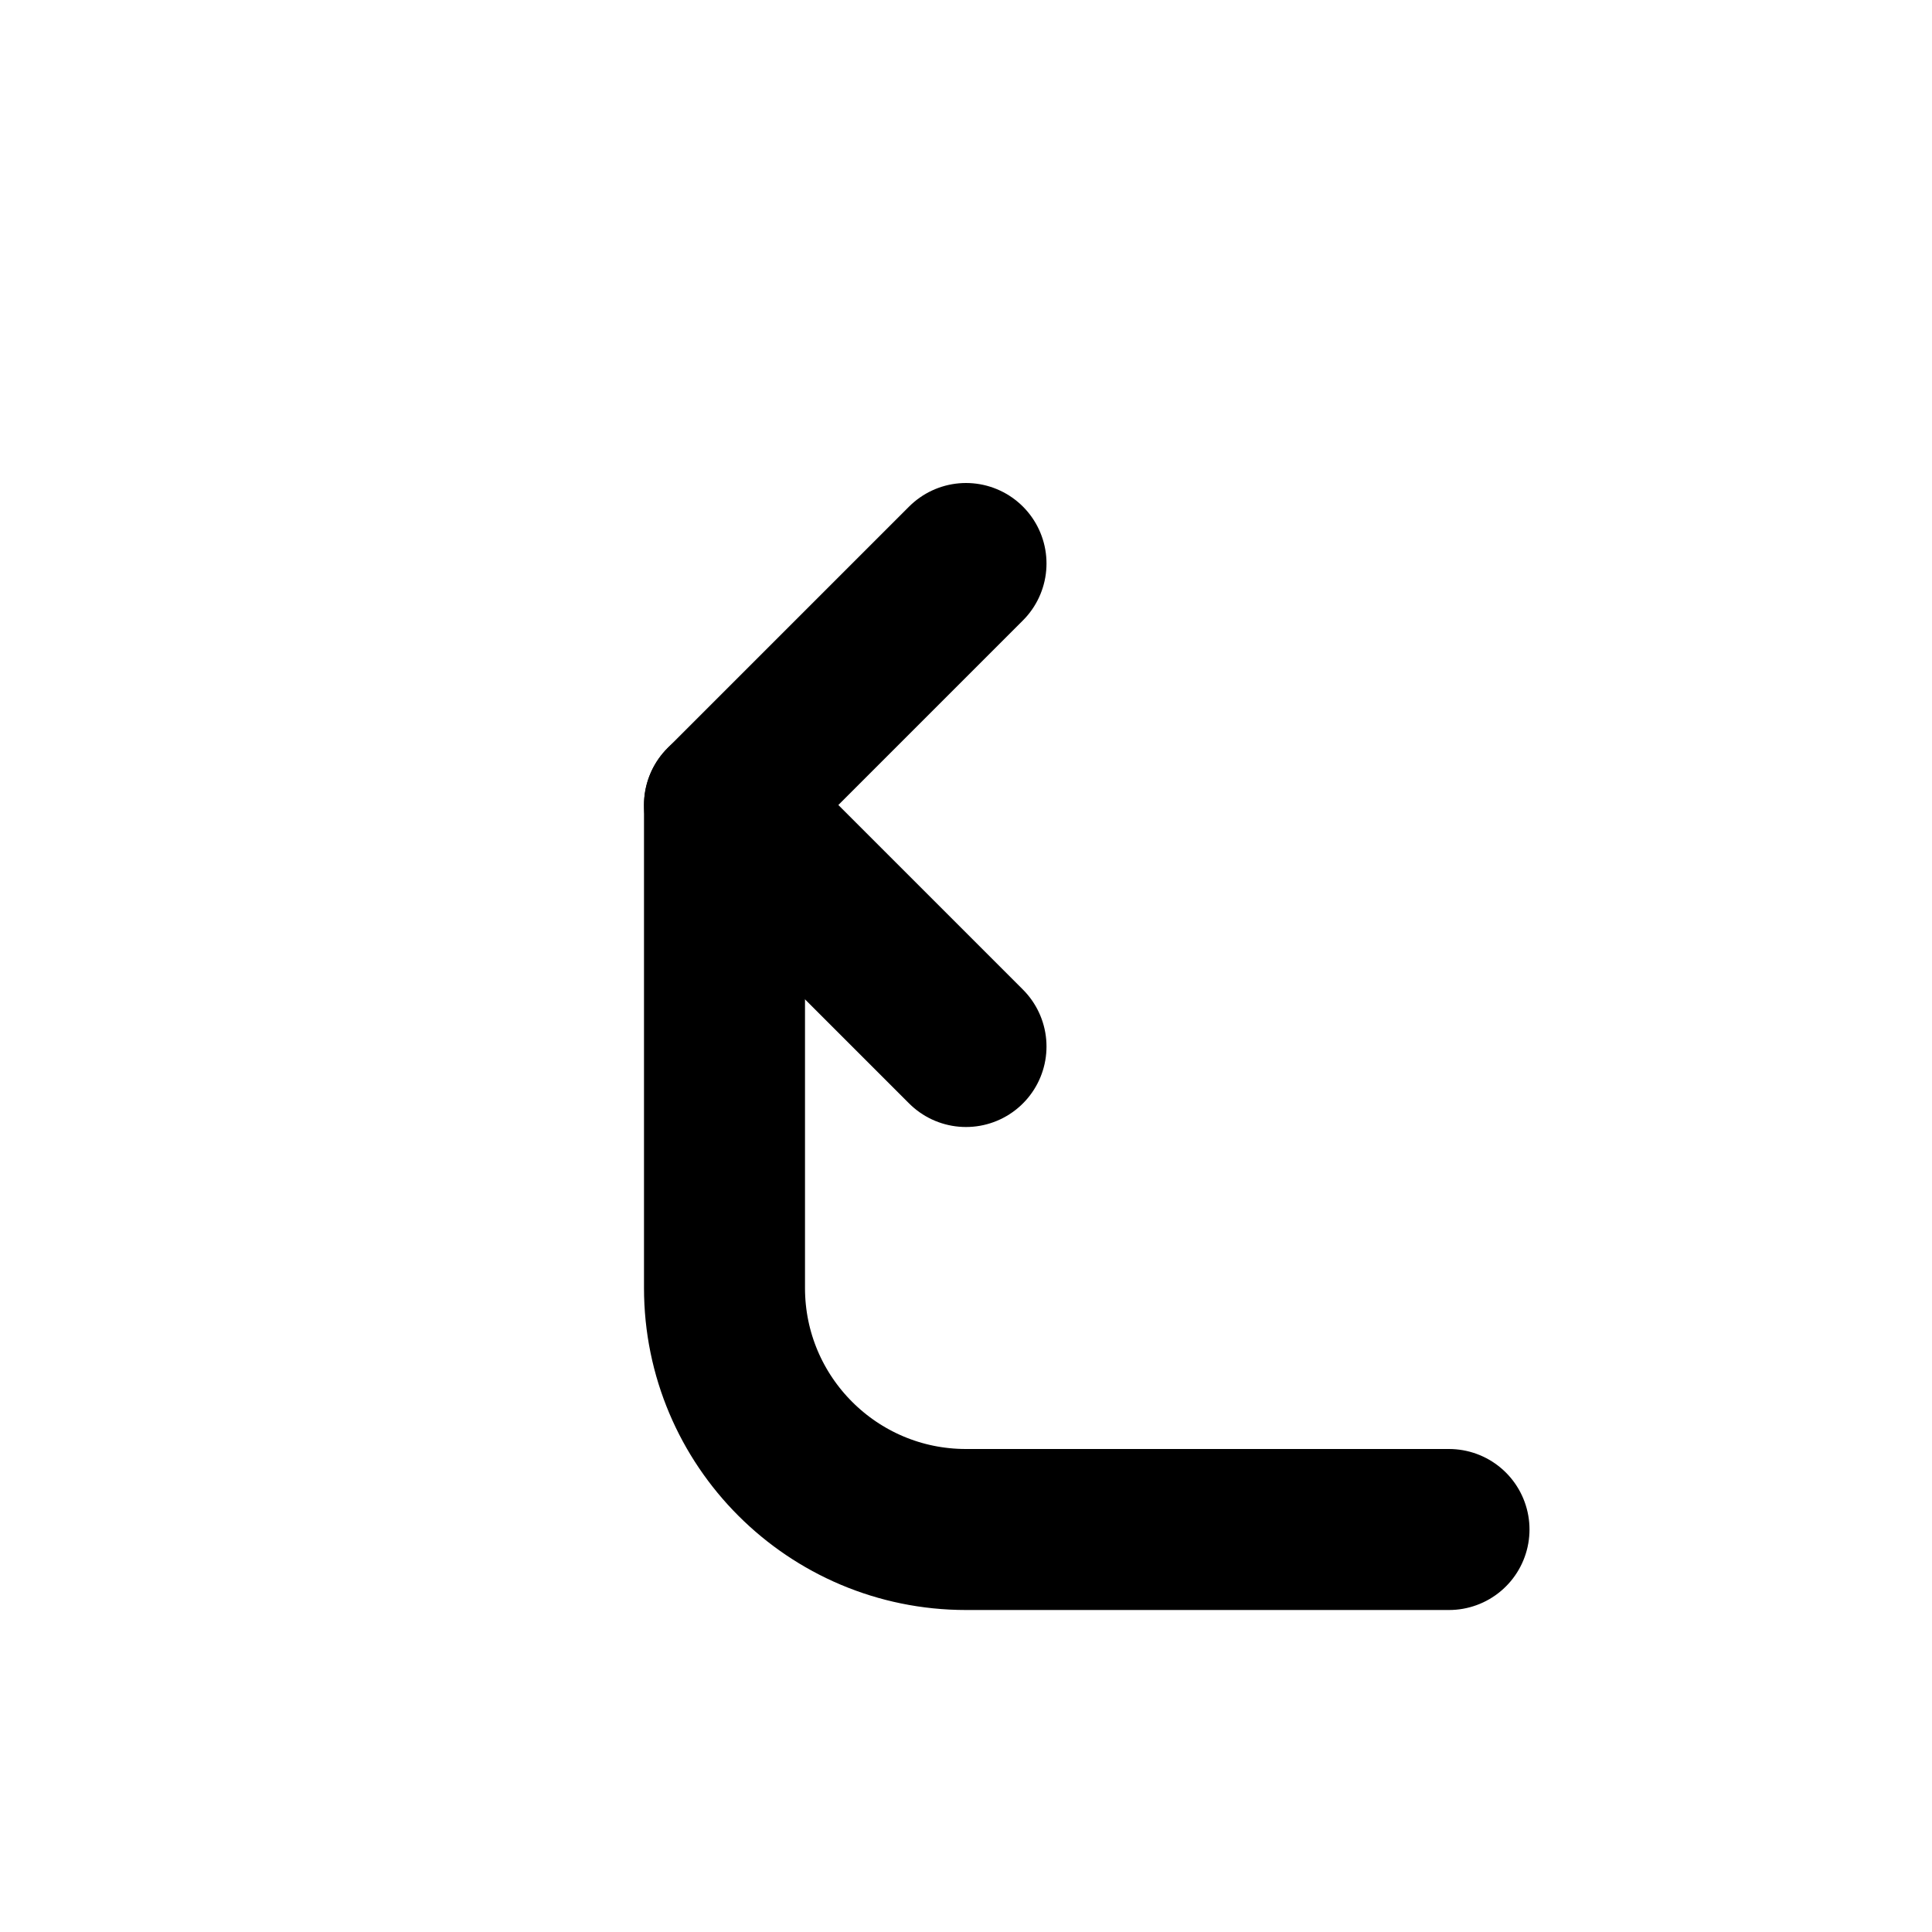
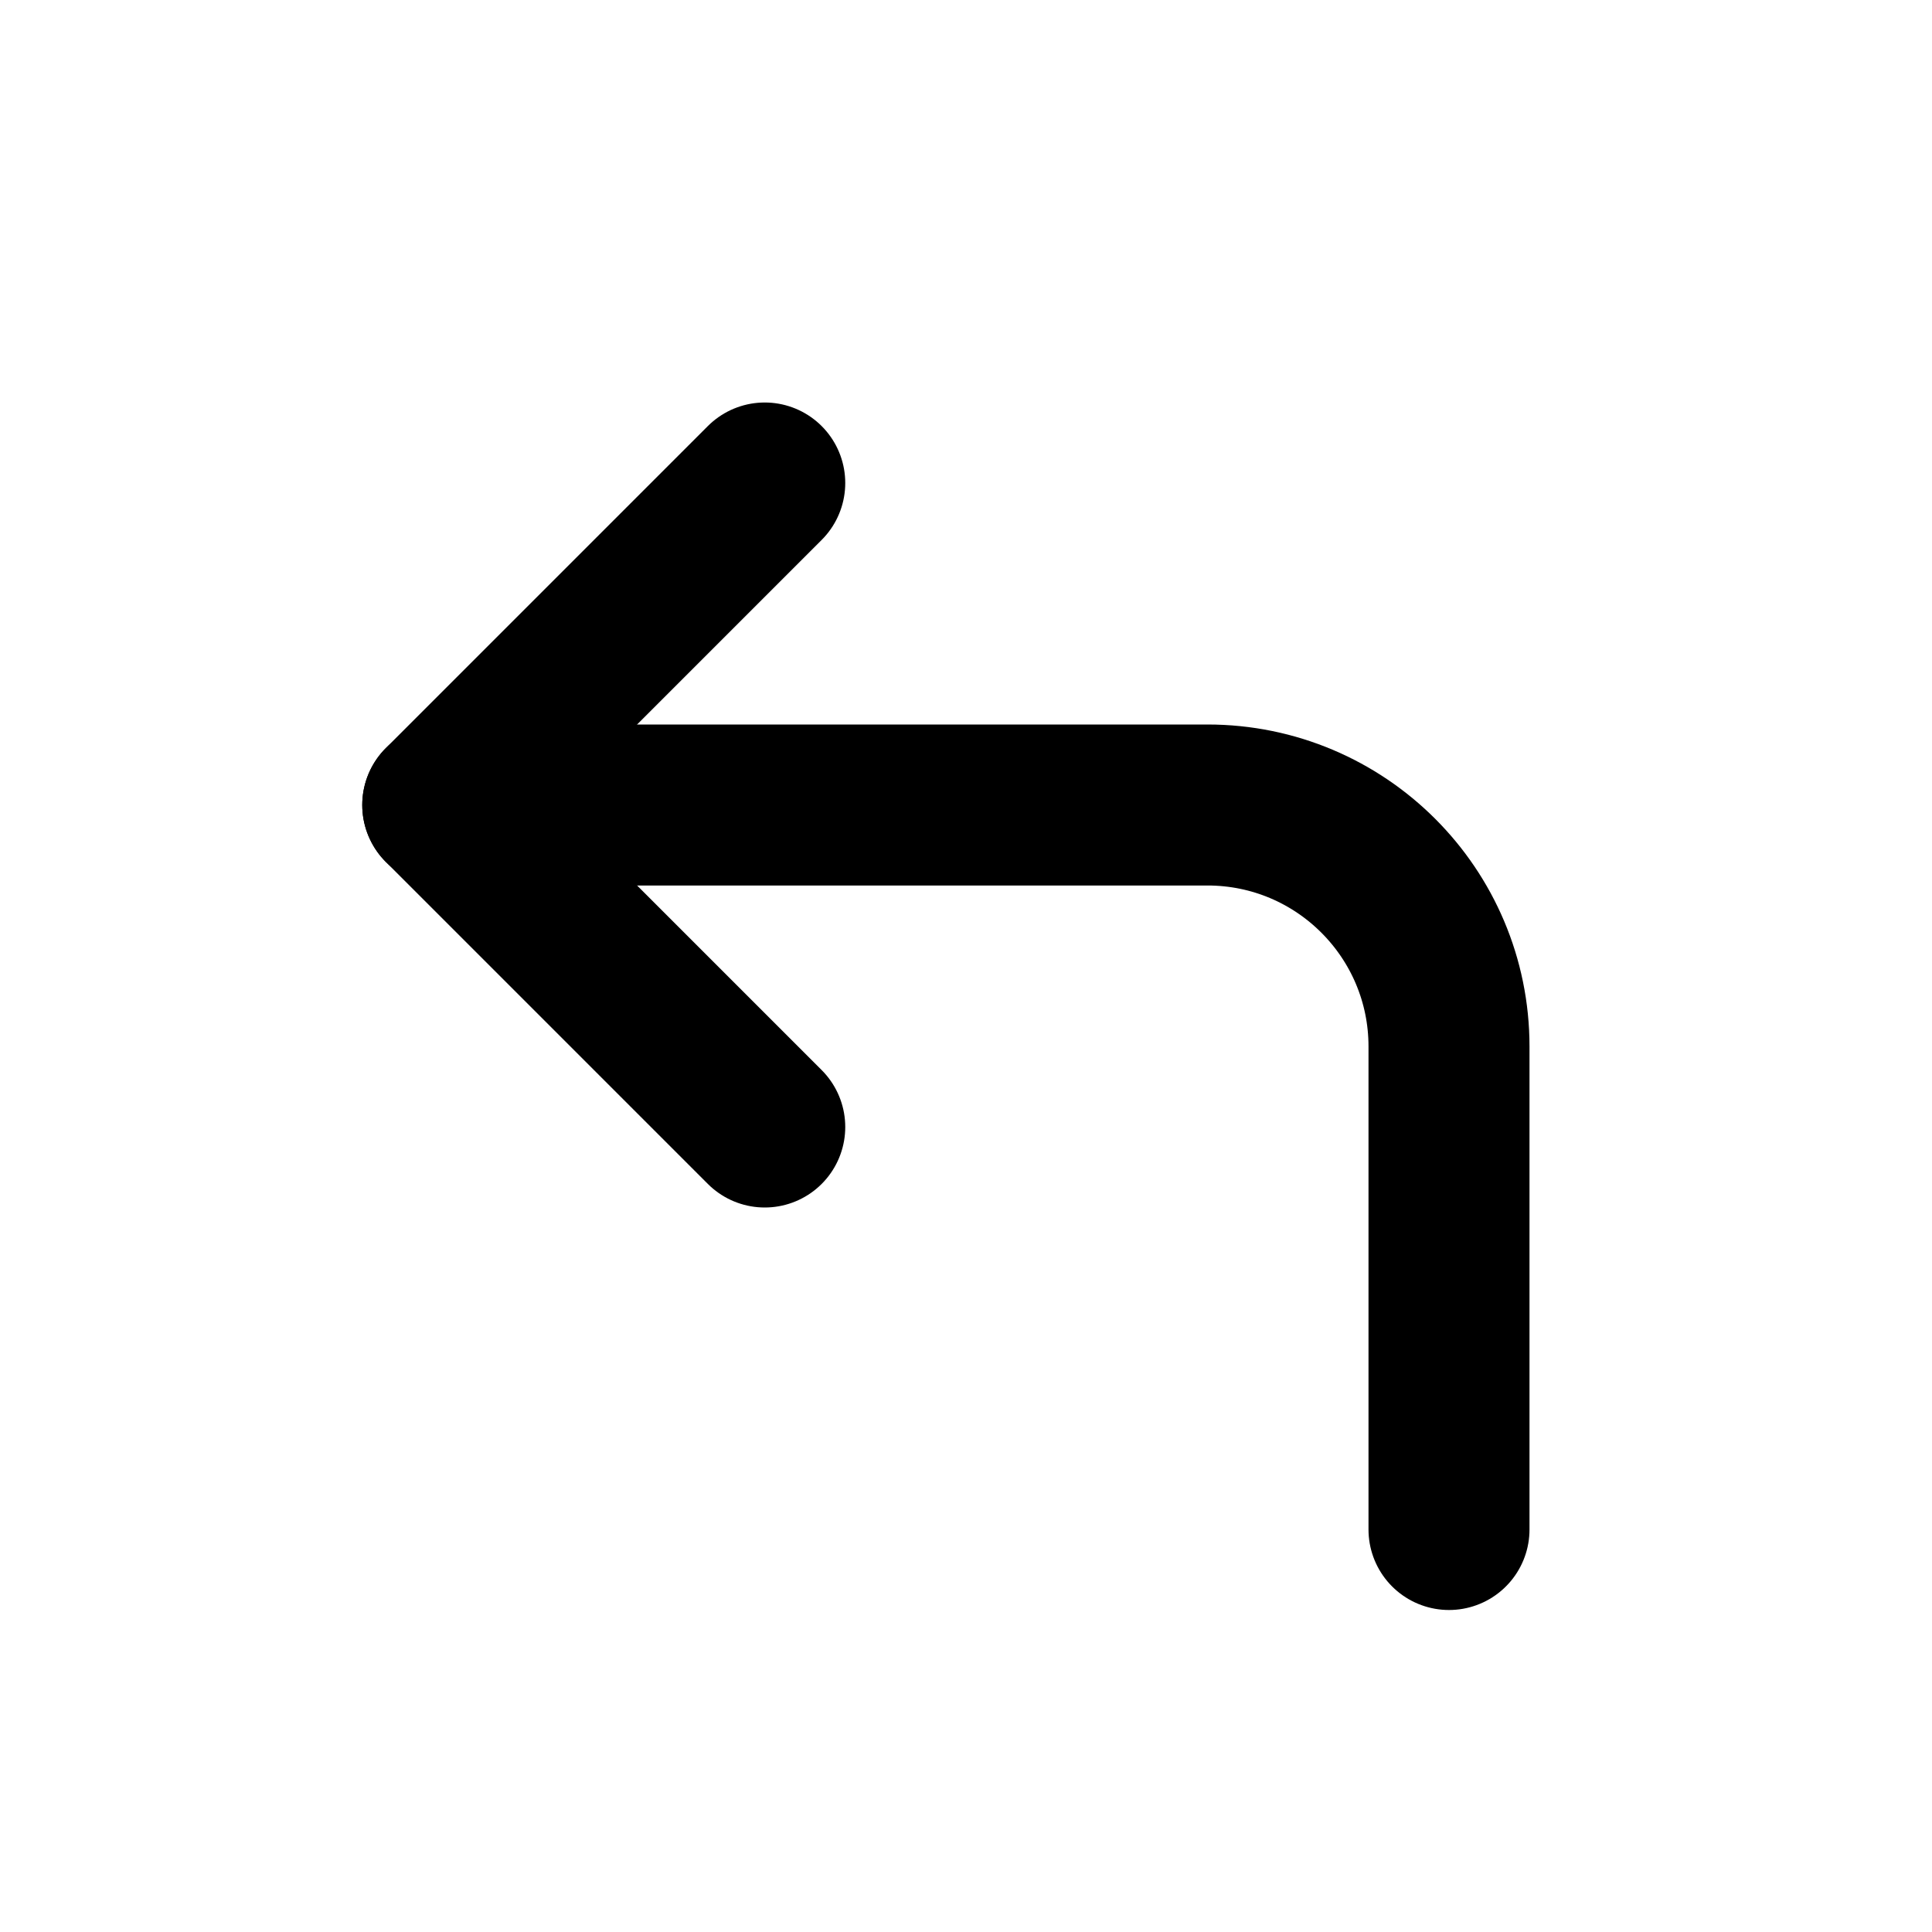
<svg xmlns="http://www.w3.org/2000/svg" viewBox="0 0 24 24" fill="none" stroke="currentColor" stroke-width="2" stroke-linecap="round" stroke-linejoin="round">
-   <path d="M18 19h-6a3 3 0 0 1-3-3V10" />
-   <path d="M12 13l-3-3 3-3" />
+   <path d="M18 19v-6a3 3 0 0 0-3-3H5.5" />
+   <path d="M9.5 6L5.5 10l4 4" />
</svg>
